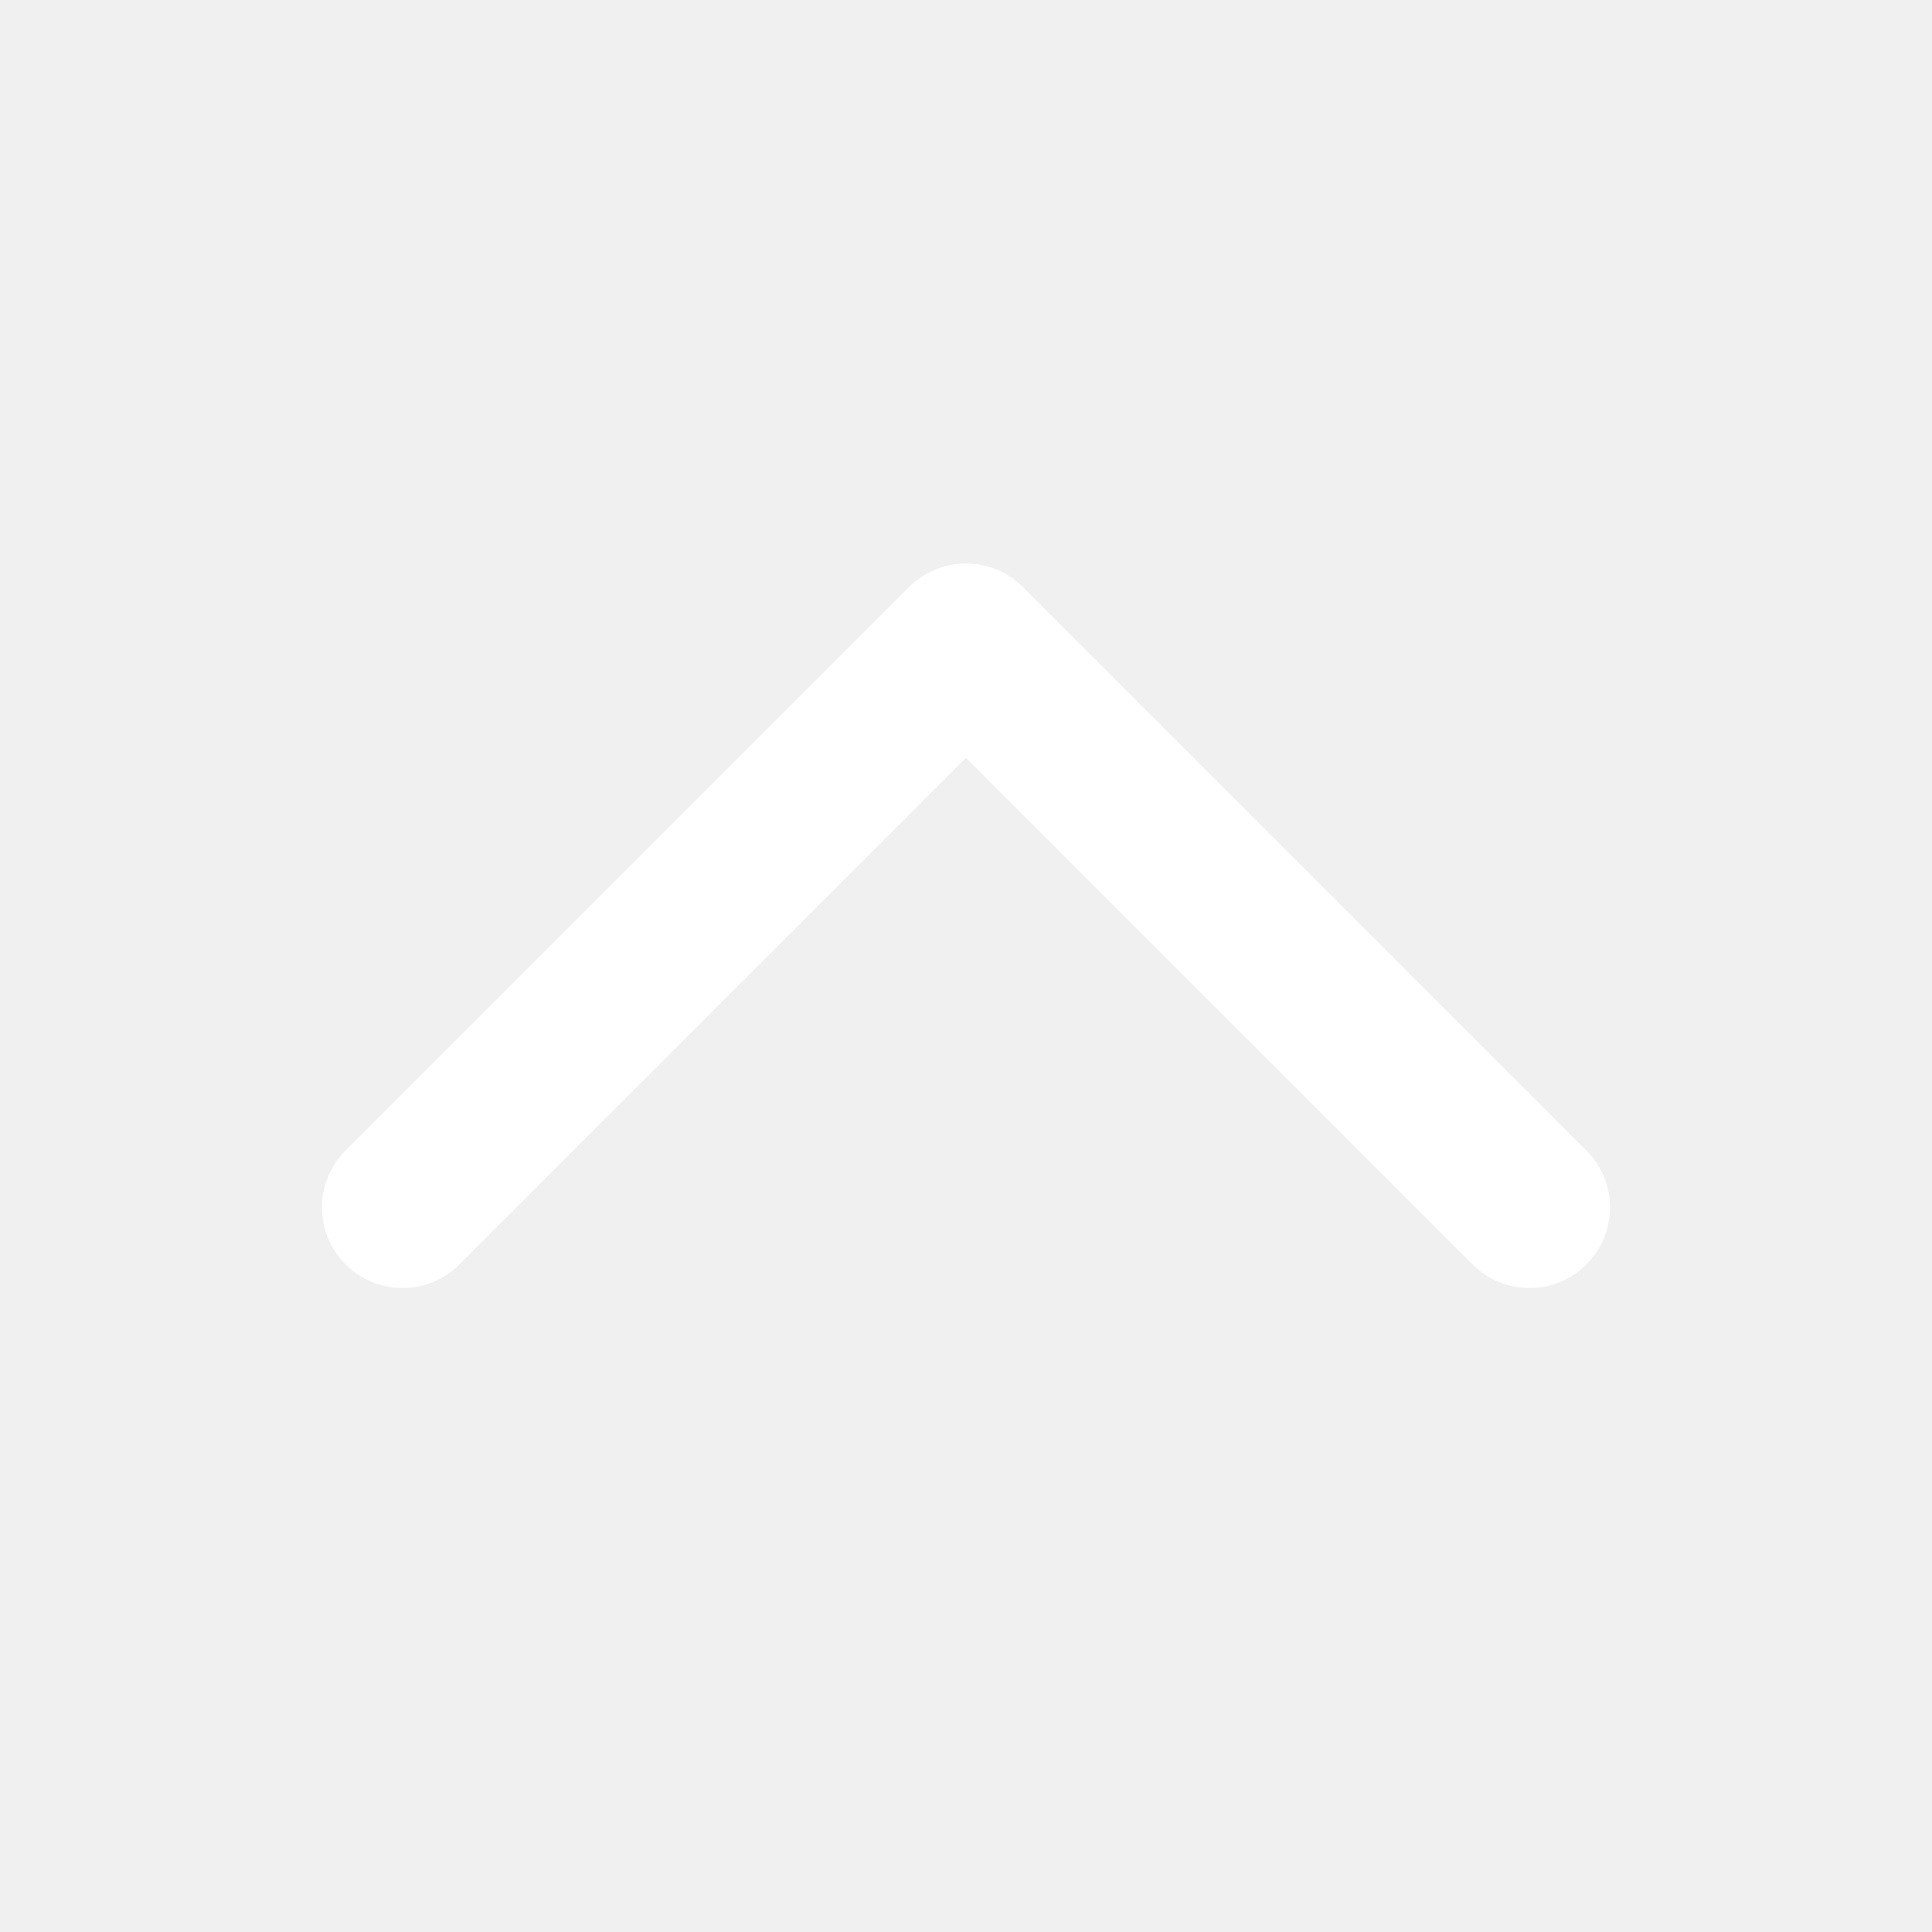
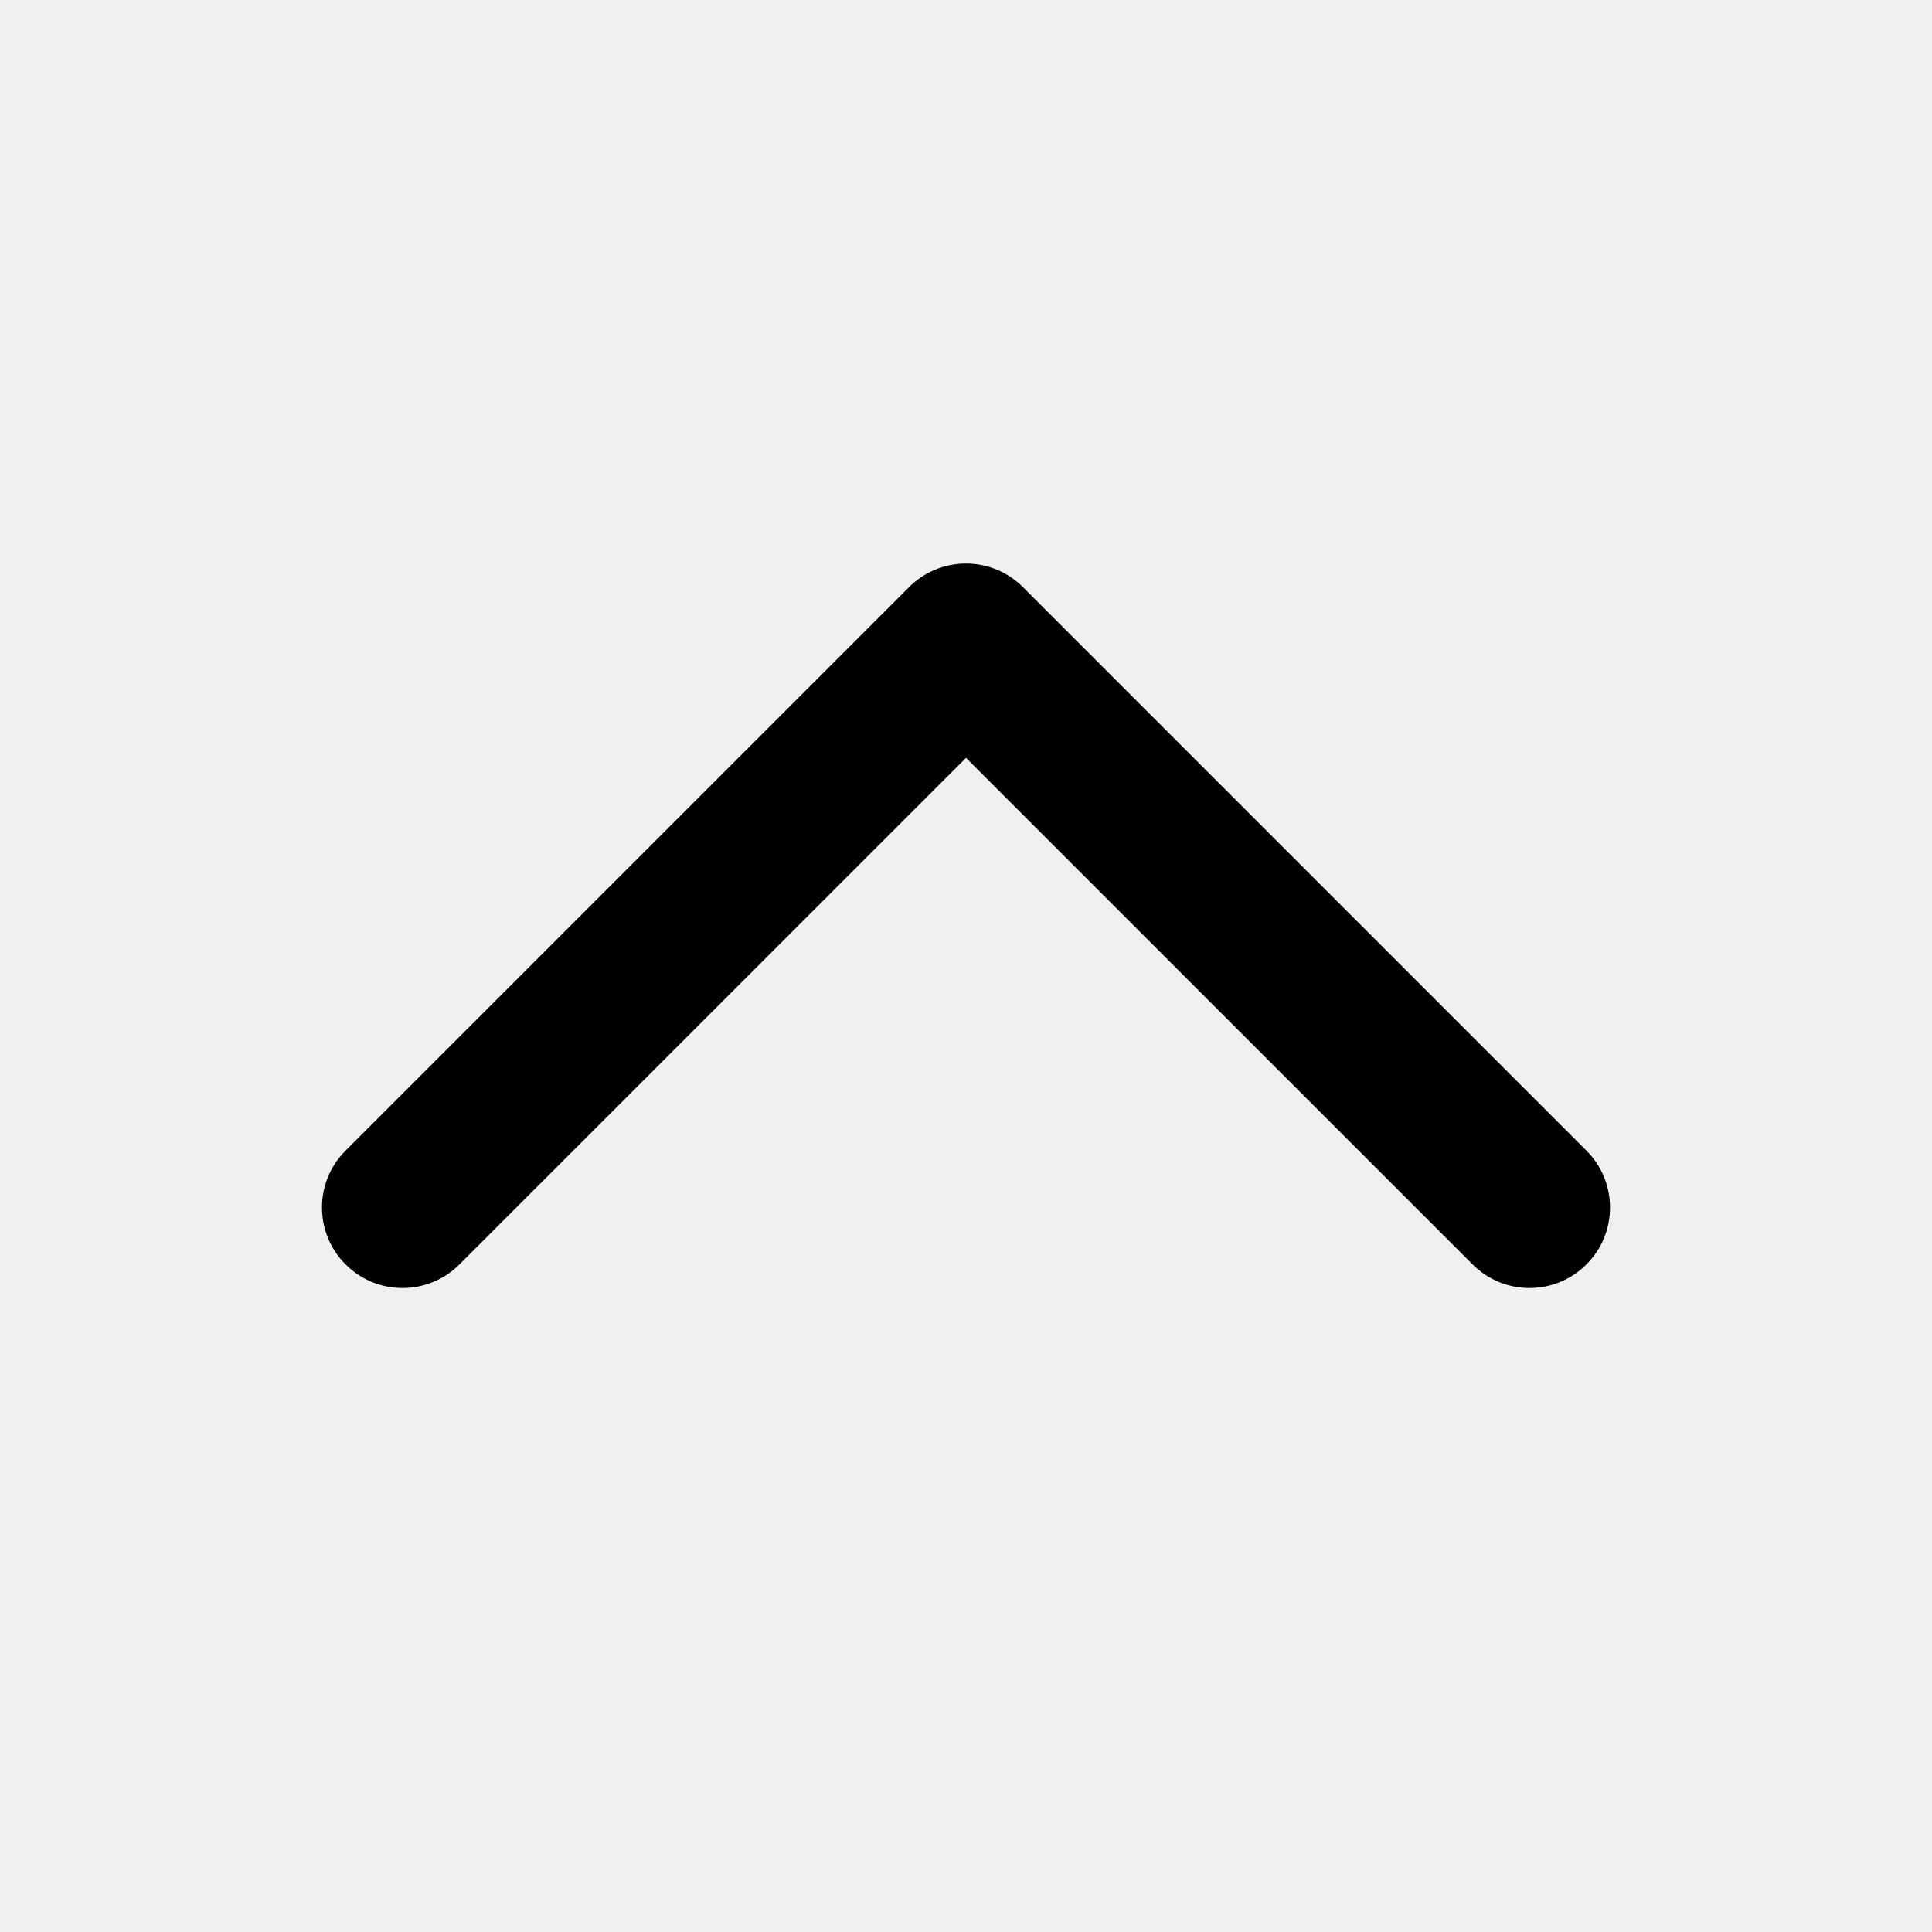
<svg xmlns="http://www.w3.org/2000/svg" width="800px" height="800px" viewBox="0 0 24 24" fill="none">
-   <path fill-rule="evenodd" clip-rule="evenodd" d="M12 7C12.265 7 12.52 7.105 12.707 7.293L19.707 14.293C20.098 14.683 20.098 15.317 19.707 15.707C19.317 16.098 18.683 16.098 18.293 15.707L12 9.414L5.707 15.707C5.317 16.098 4.683 16.098 4.293 15.707C3.902 15.317 3.902 14.683 4.293 14.293L11.293 7.293C11.48 7.105 11.735 7 12 7Z" fill="#ffffff" />
+   <path fill-rule="evenodd" clip-rule="evenodd" d="M12 7C12.265 7 12.52 7.105 12.707 7.293L19.707 14.293C20.098 14.683 20.098 15.317 19.707 15.707C19.317 16.098 18.683 16.098 18.293 15.707L12 9.414L5.707 15.707C5.317 16.098 4.683 16.098 4.293 15.707C3.902 15.317 3.902 14.683 4.293 14.293L11.293 7.293C11.48 7.105 11.735 7 12 7Z" fill="#000000" />
</svg>
